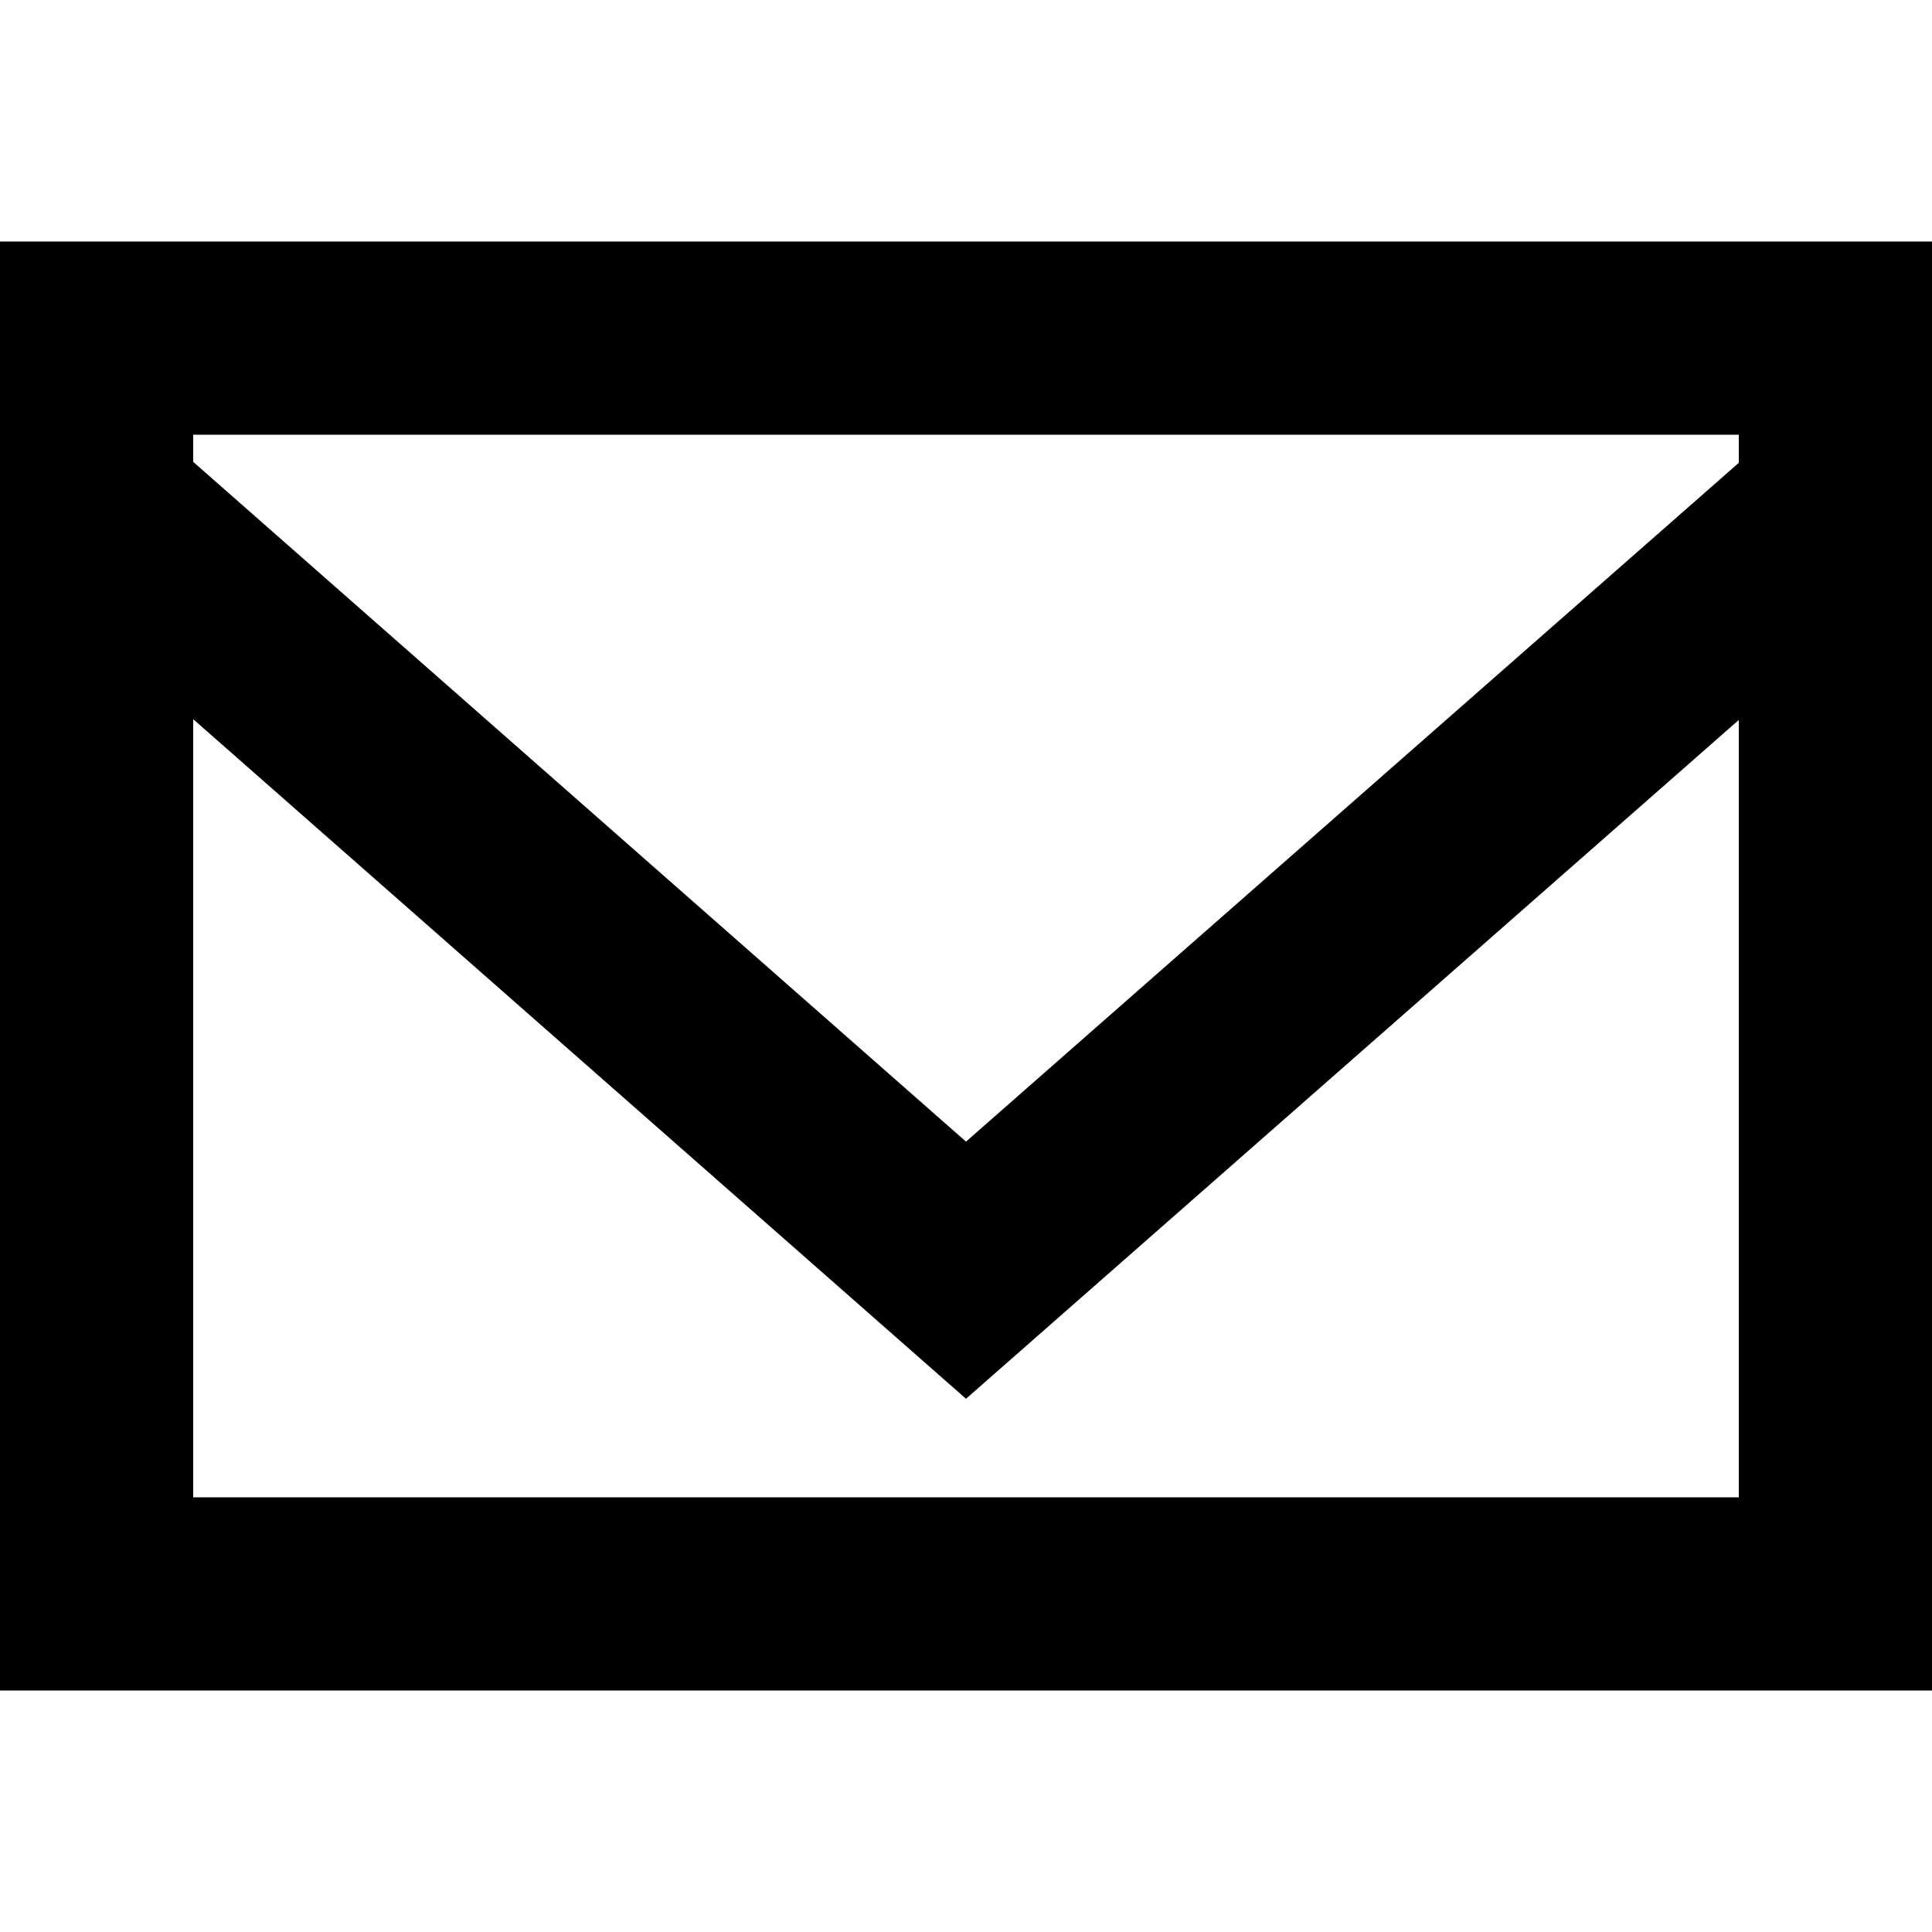
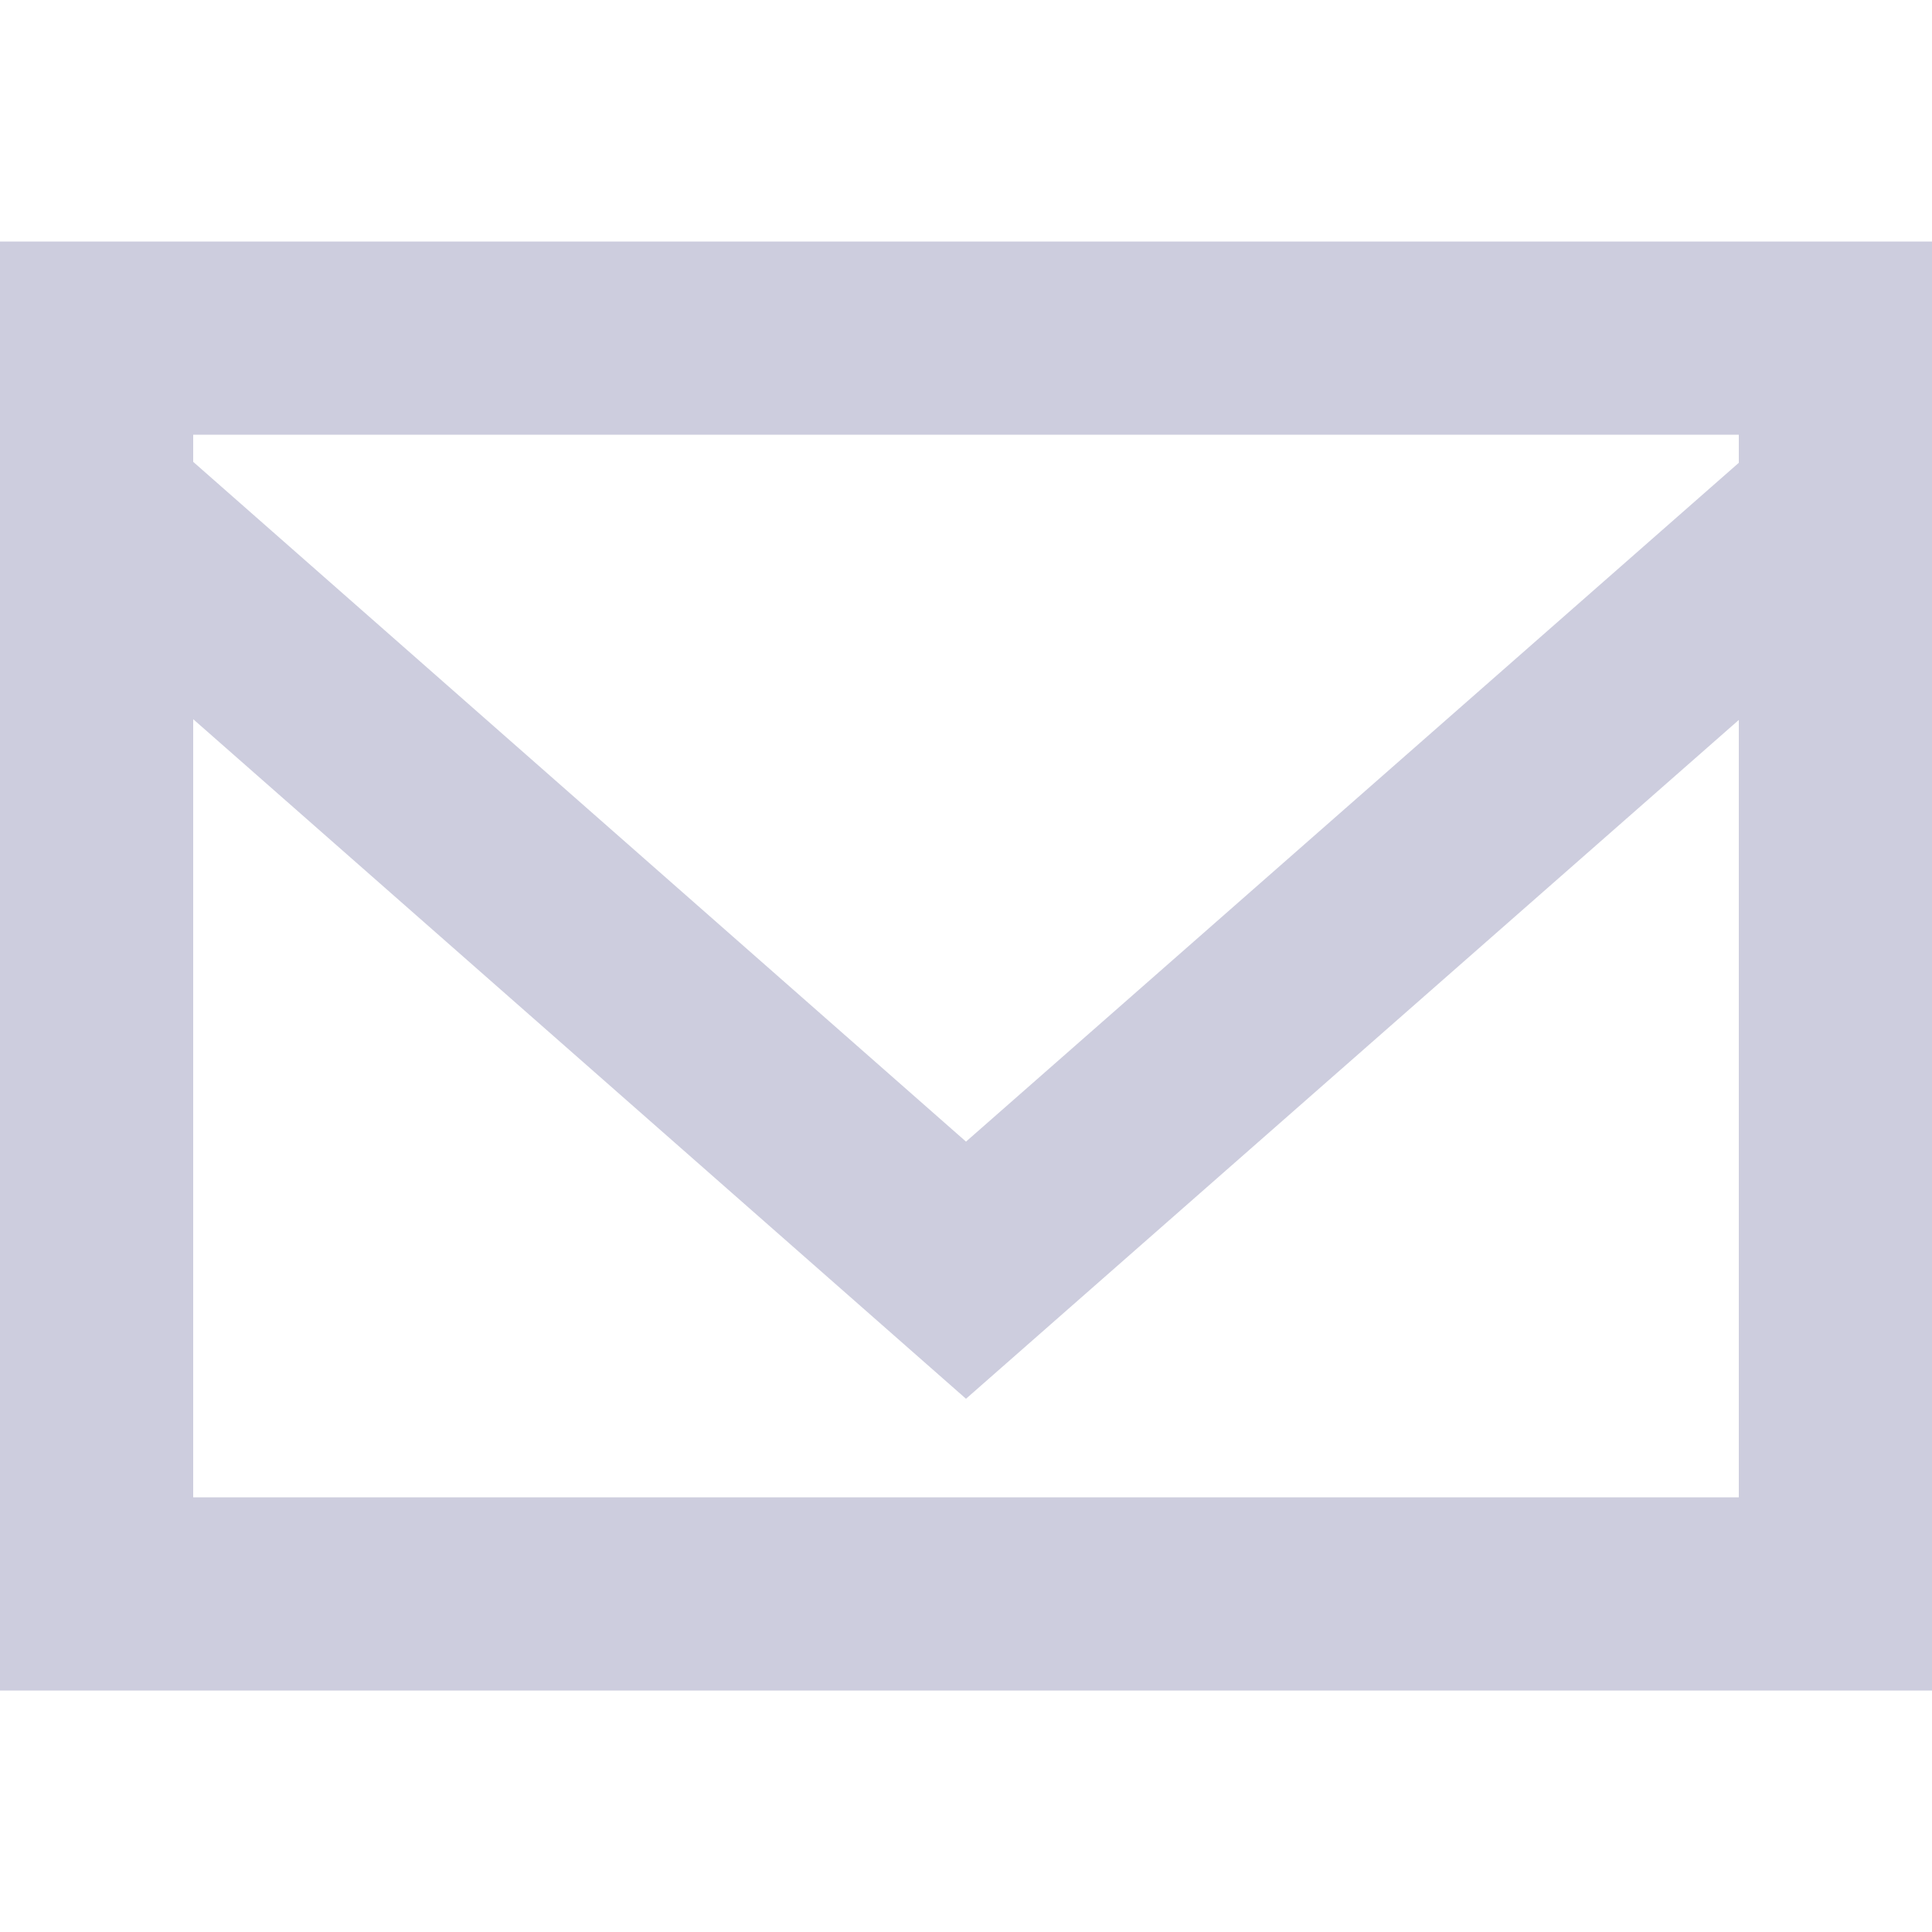
<svg xmlns="http://www.w3.org/2000/svg" width="800px" height="800px" viewBox="0 -2.5 20 20" version="1.1">
  <defs>

</defs>
  <g id="Page-1" stroke="none" stroke-width="1" fill="none" fill-rule="evenodd">
-     <g id="Dribbble-Light-Preview" transform="translate(-300, -922)" fill="#000000">
+     <g id="Dribbble-Light-Preview" transform="translate(-300, -922)" fill="#cdcdde">
      <g id="icons" transform="translate(56, 160)">
        <path d="M262,764.291 L254,771.318 L246,764.281 L246,764 L262,764 L262,764.291 Z M246,775 L246,766.945 L254,773.98 L262,766.953 L262,775 L246,775 Z M244,777 L264,777 L264,762 L244,762 L244,777 Z" id="email-[#1573]">

</path>
      </g>
    </g>
  </g>
</svg>
